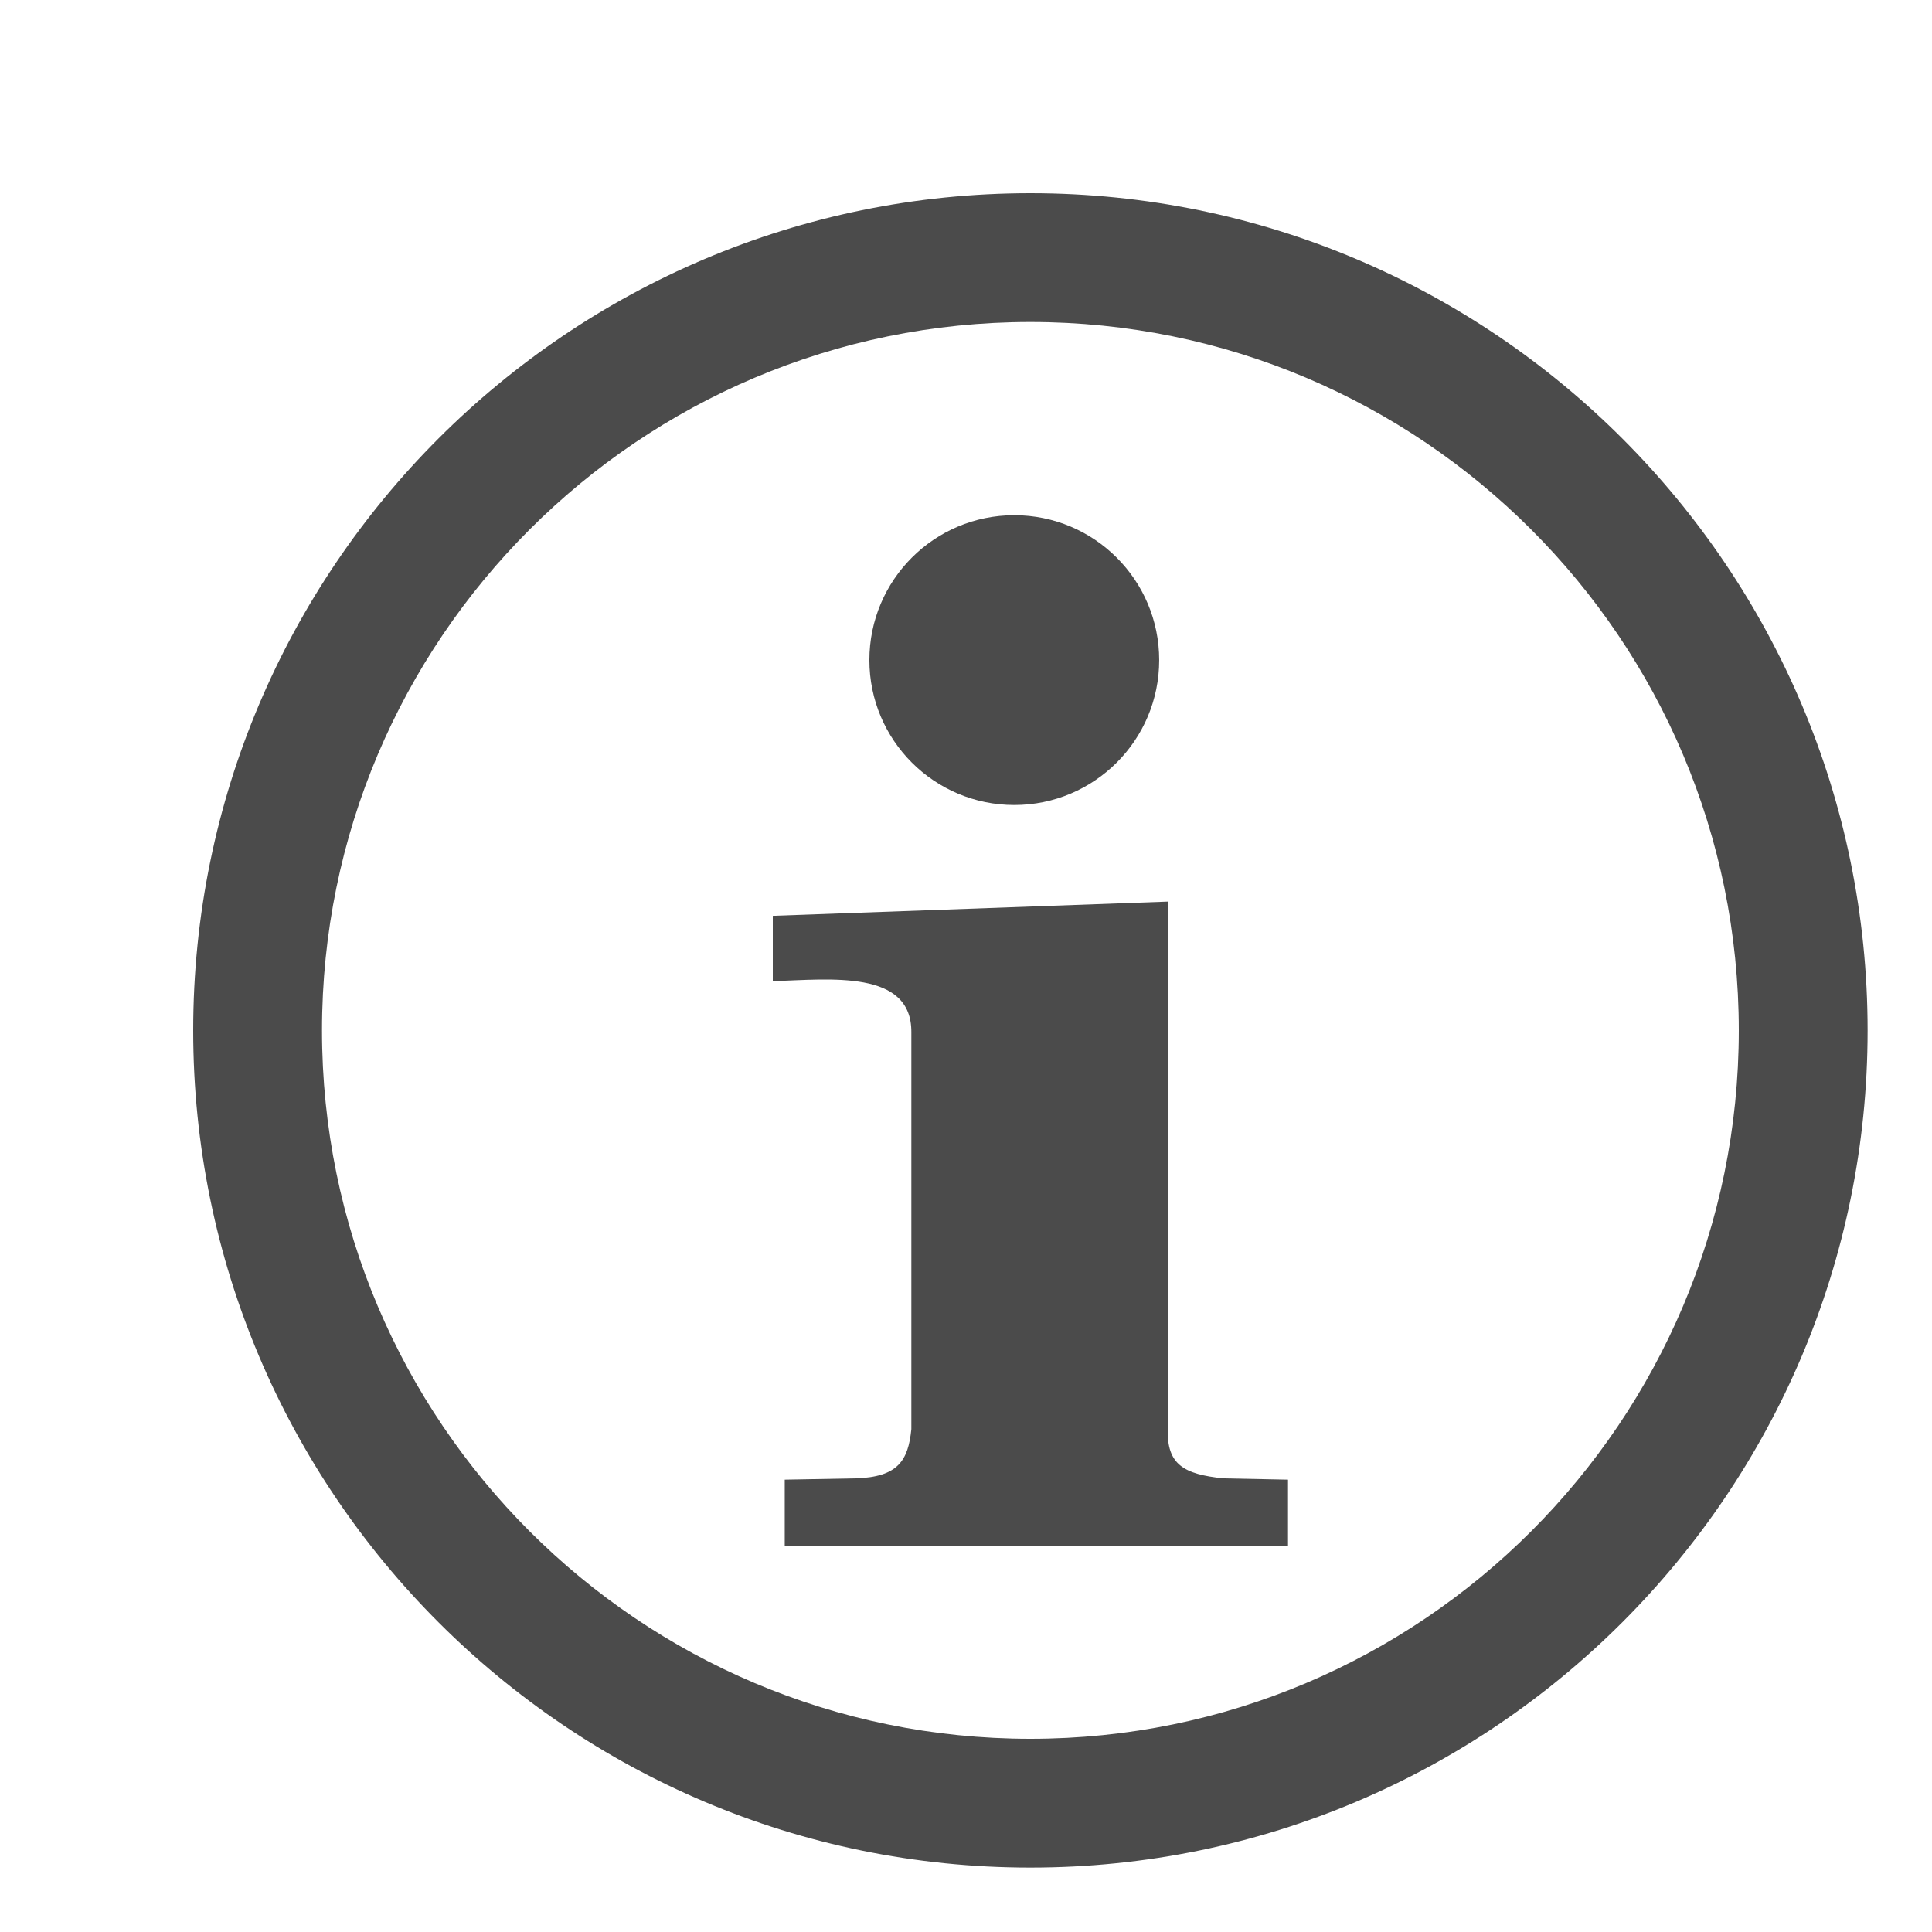
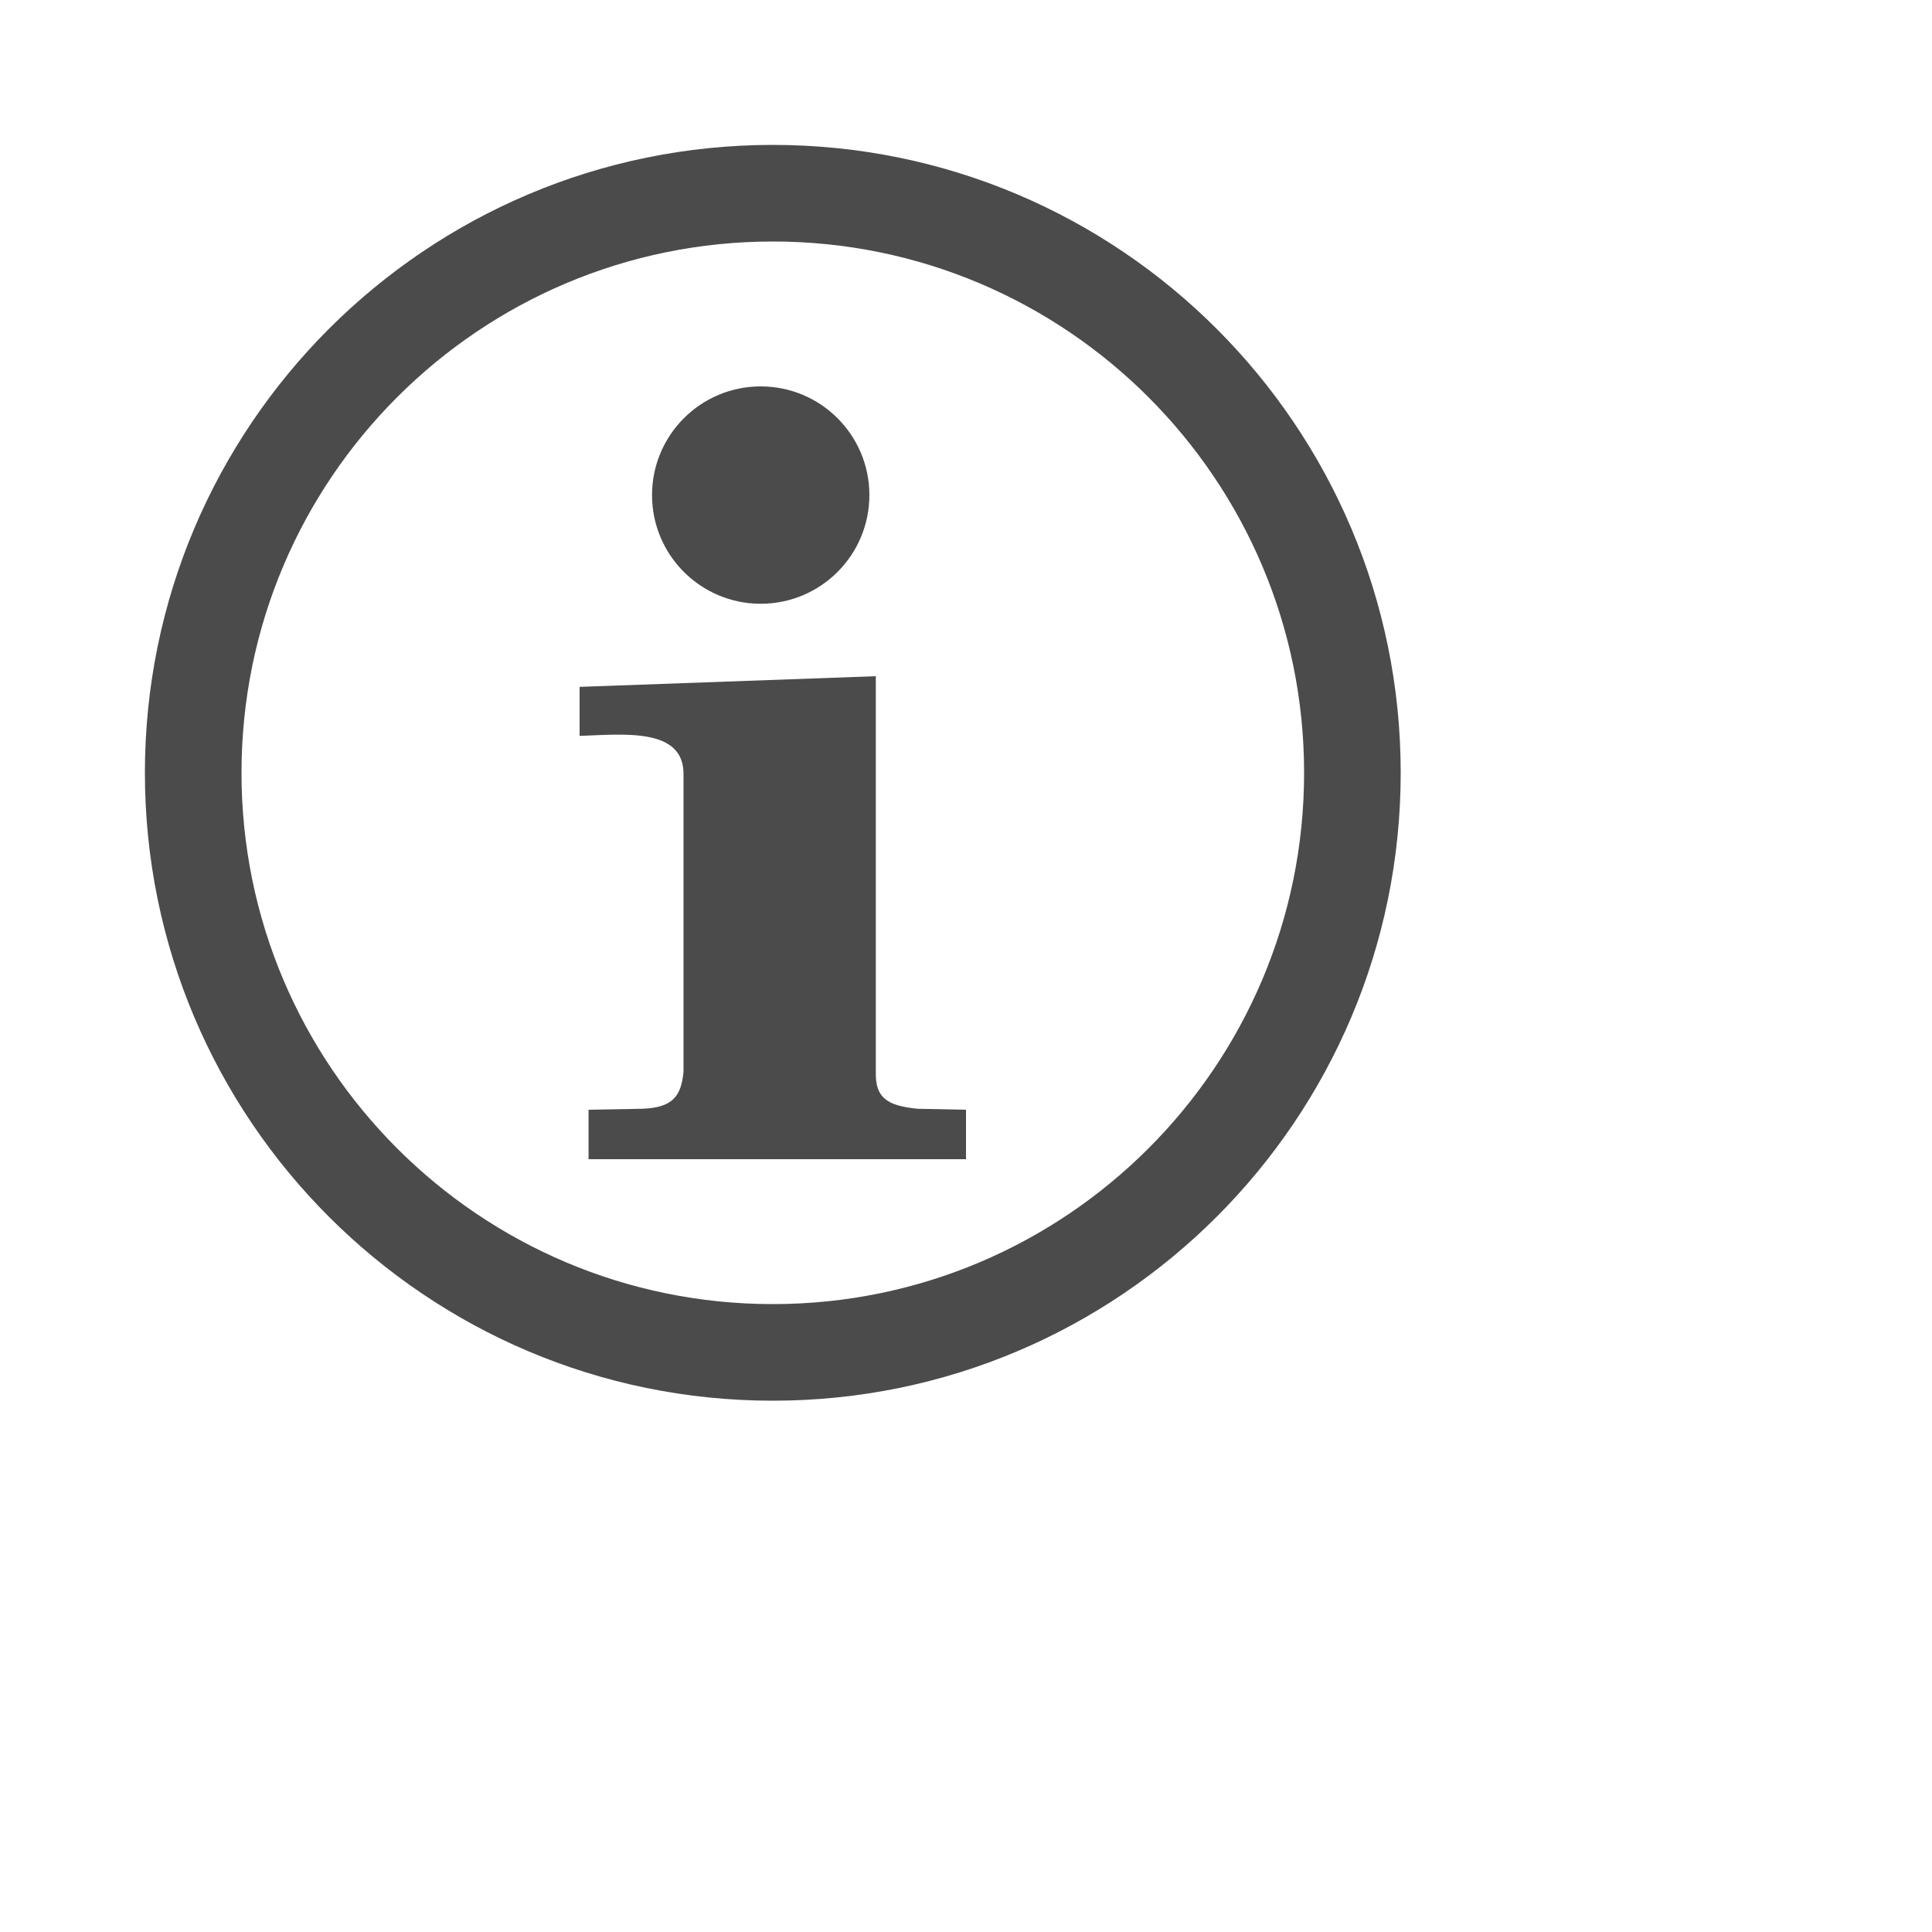
- <svg xmlns="http://www.w3.org/2000/svg" x="0" y="0" height="100%" width="100%" version="1.0" viewBox="0 0 150 150">
+ <svg xmlns="http://www.w3.org/2000/svg" x="0" y="0" height="100%" width="100%" version="1.0" viewBox="0 0 200 200">
  <g fill="#4b4b4b">
    <path d="m80 15c-35.88 0-65 29.12-65 65s29.12 65 65 65 65-29.12 65-65-29.12-65-65-65zm0 10c30.36 0 55 24.64 55 55s-24.64 55-55 55-55-24.64-55-55 24.64-55 55-55z" />
    <path d="m57.373 18.231a9.383 9.115 0 1 1 -18.767 0 9.383 9.115 0 1 1 18.767 0z" transform="matrix(1.1989 0 0 1.2342 21.214 28.75)" />
    <path d="m90.665 110.96c-0.069 2.73 1.211 3.5 4.327 3.82l5.008 0.1v5.12h-39.073v-5.12l5.503-0.1c3.291-0.1 4.082-1.38 4.327-3.82v-30.813c0.035-4.879-6.296-4.113-10.757-3.968v-5.074l30.665-1.105" />
  </g>
</svg>
